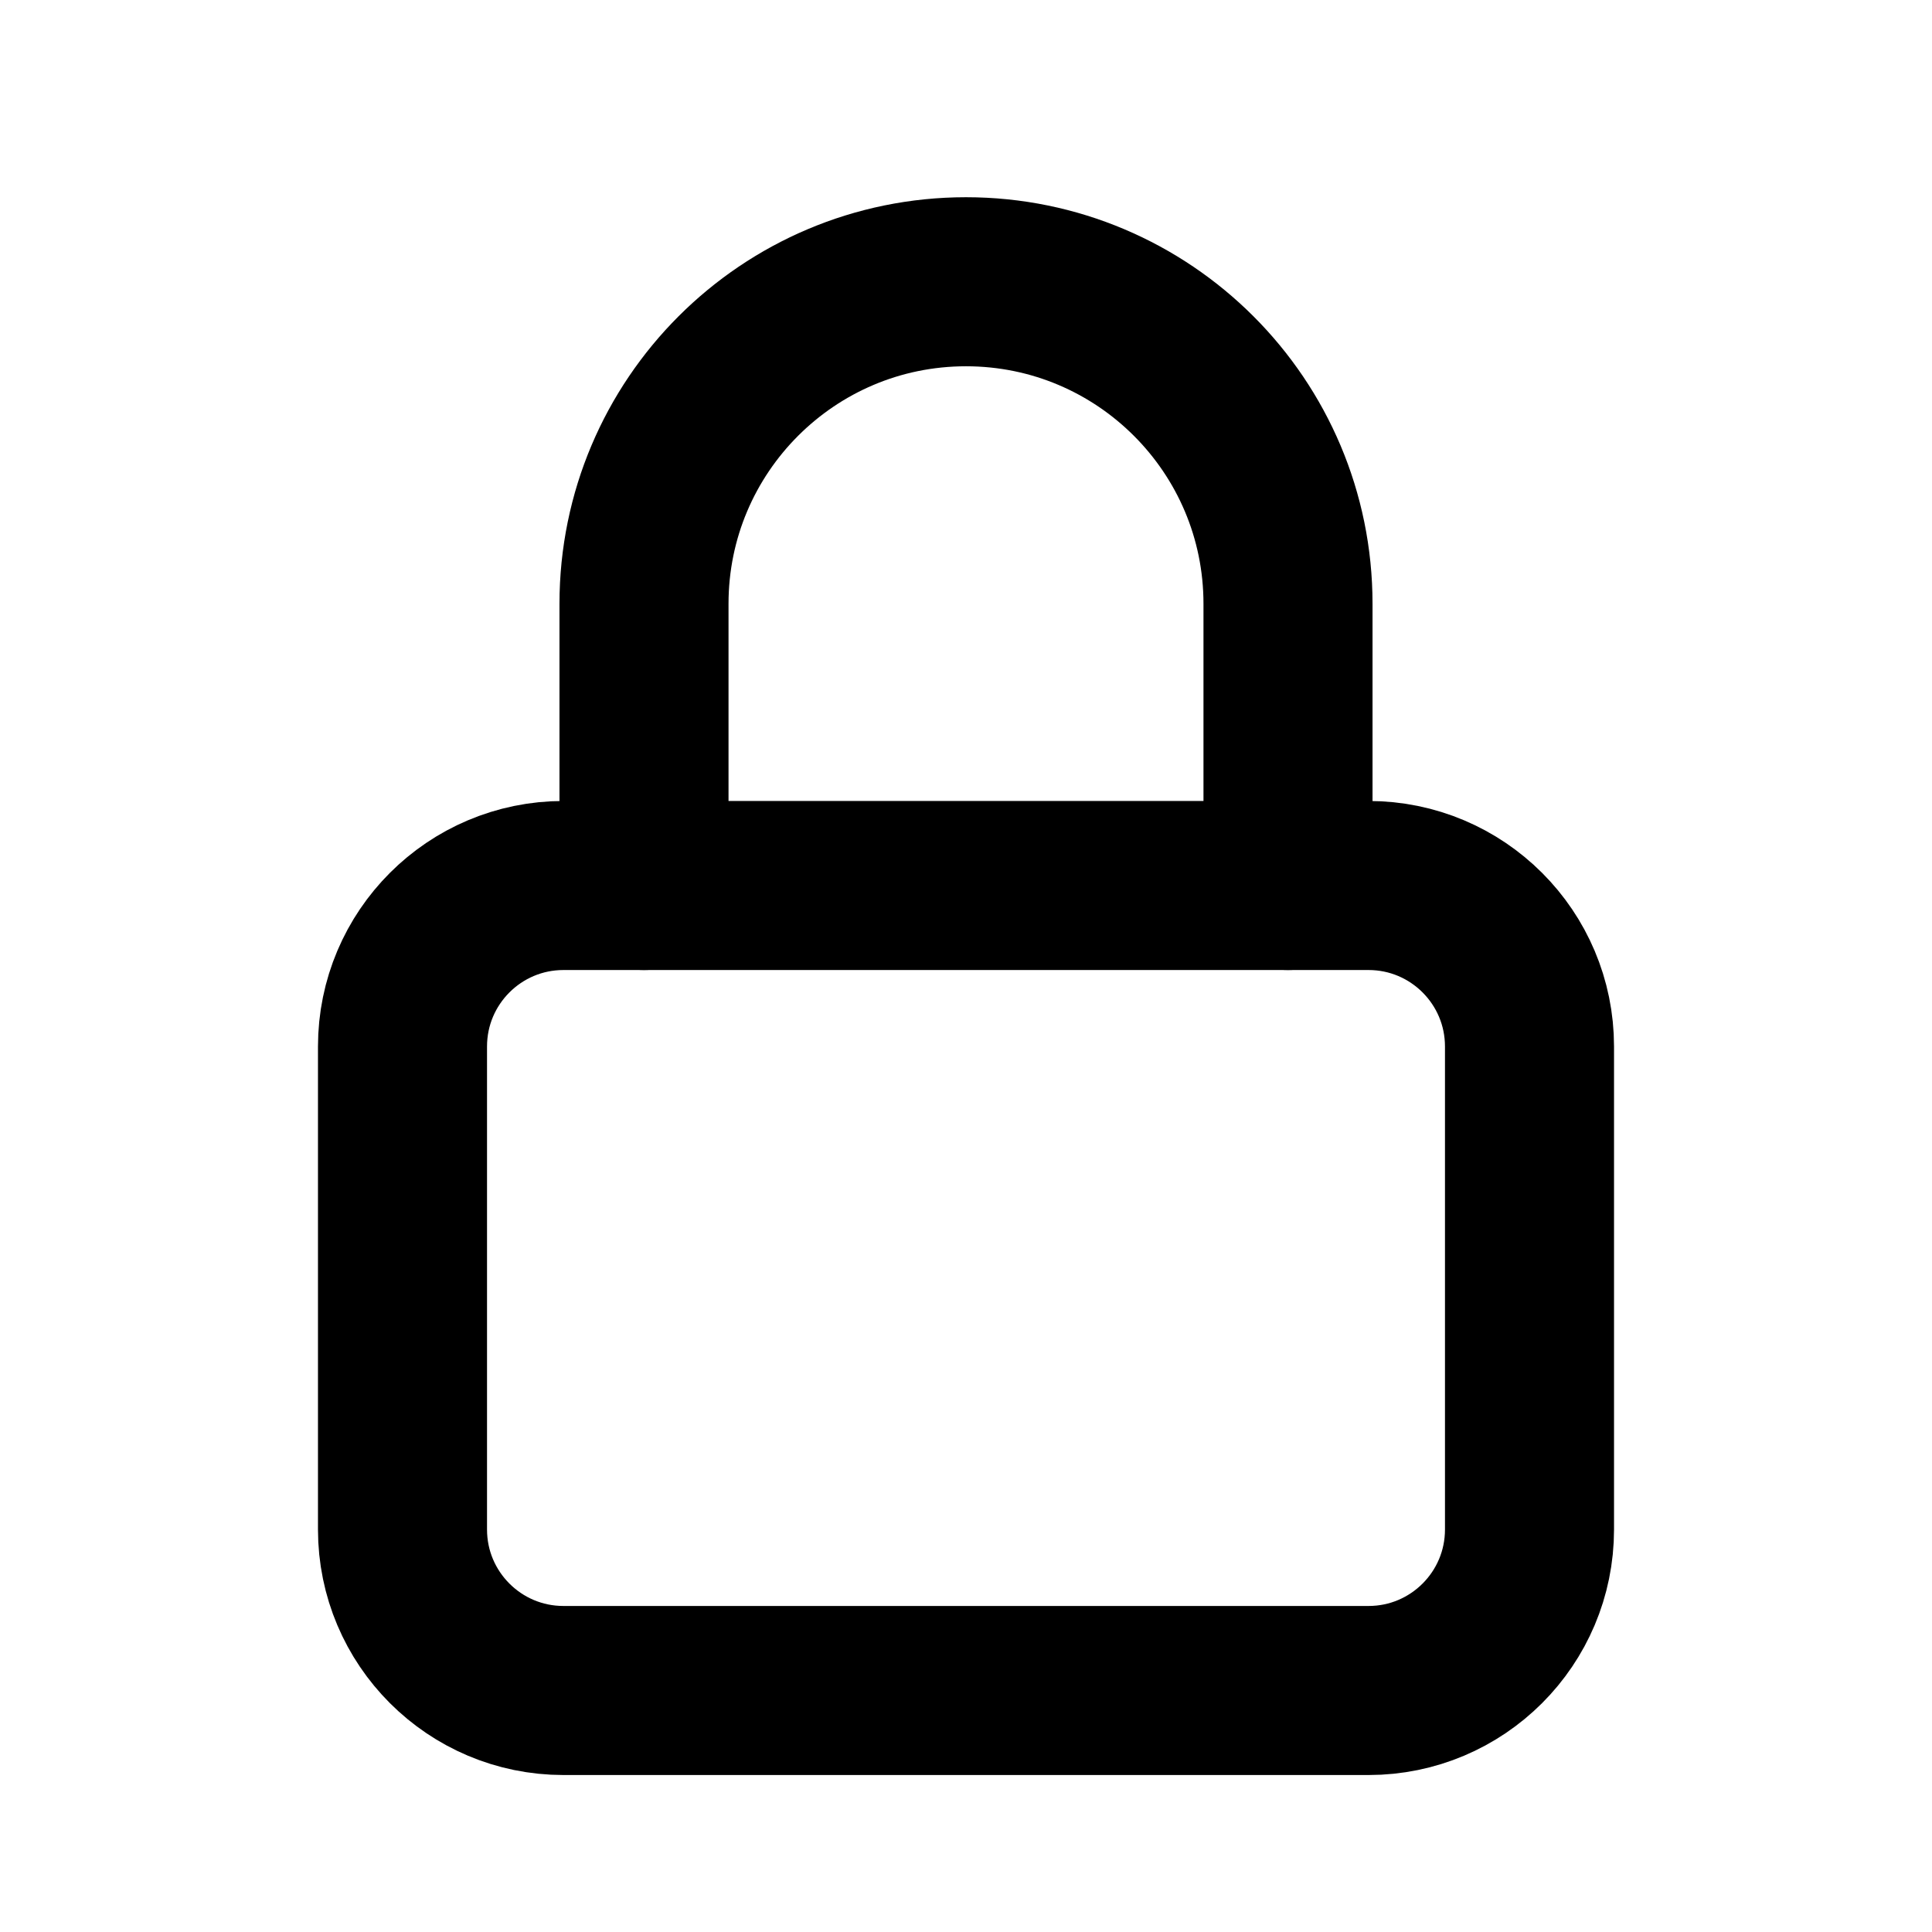
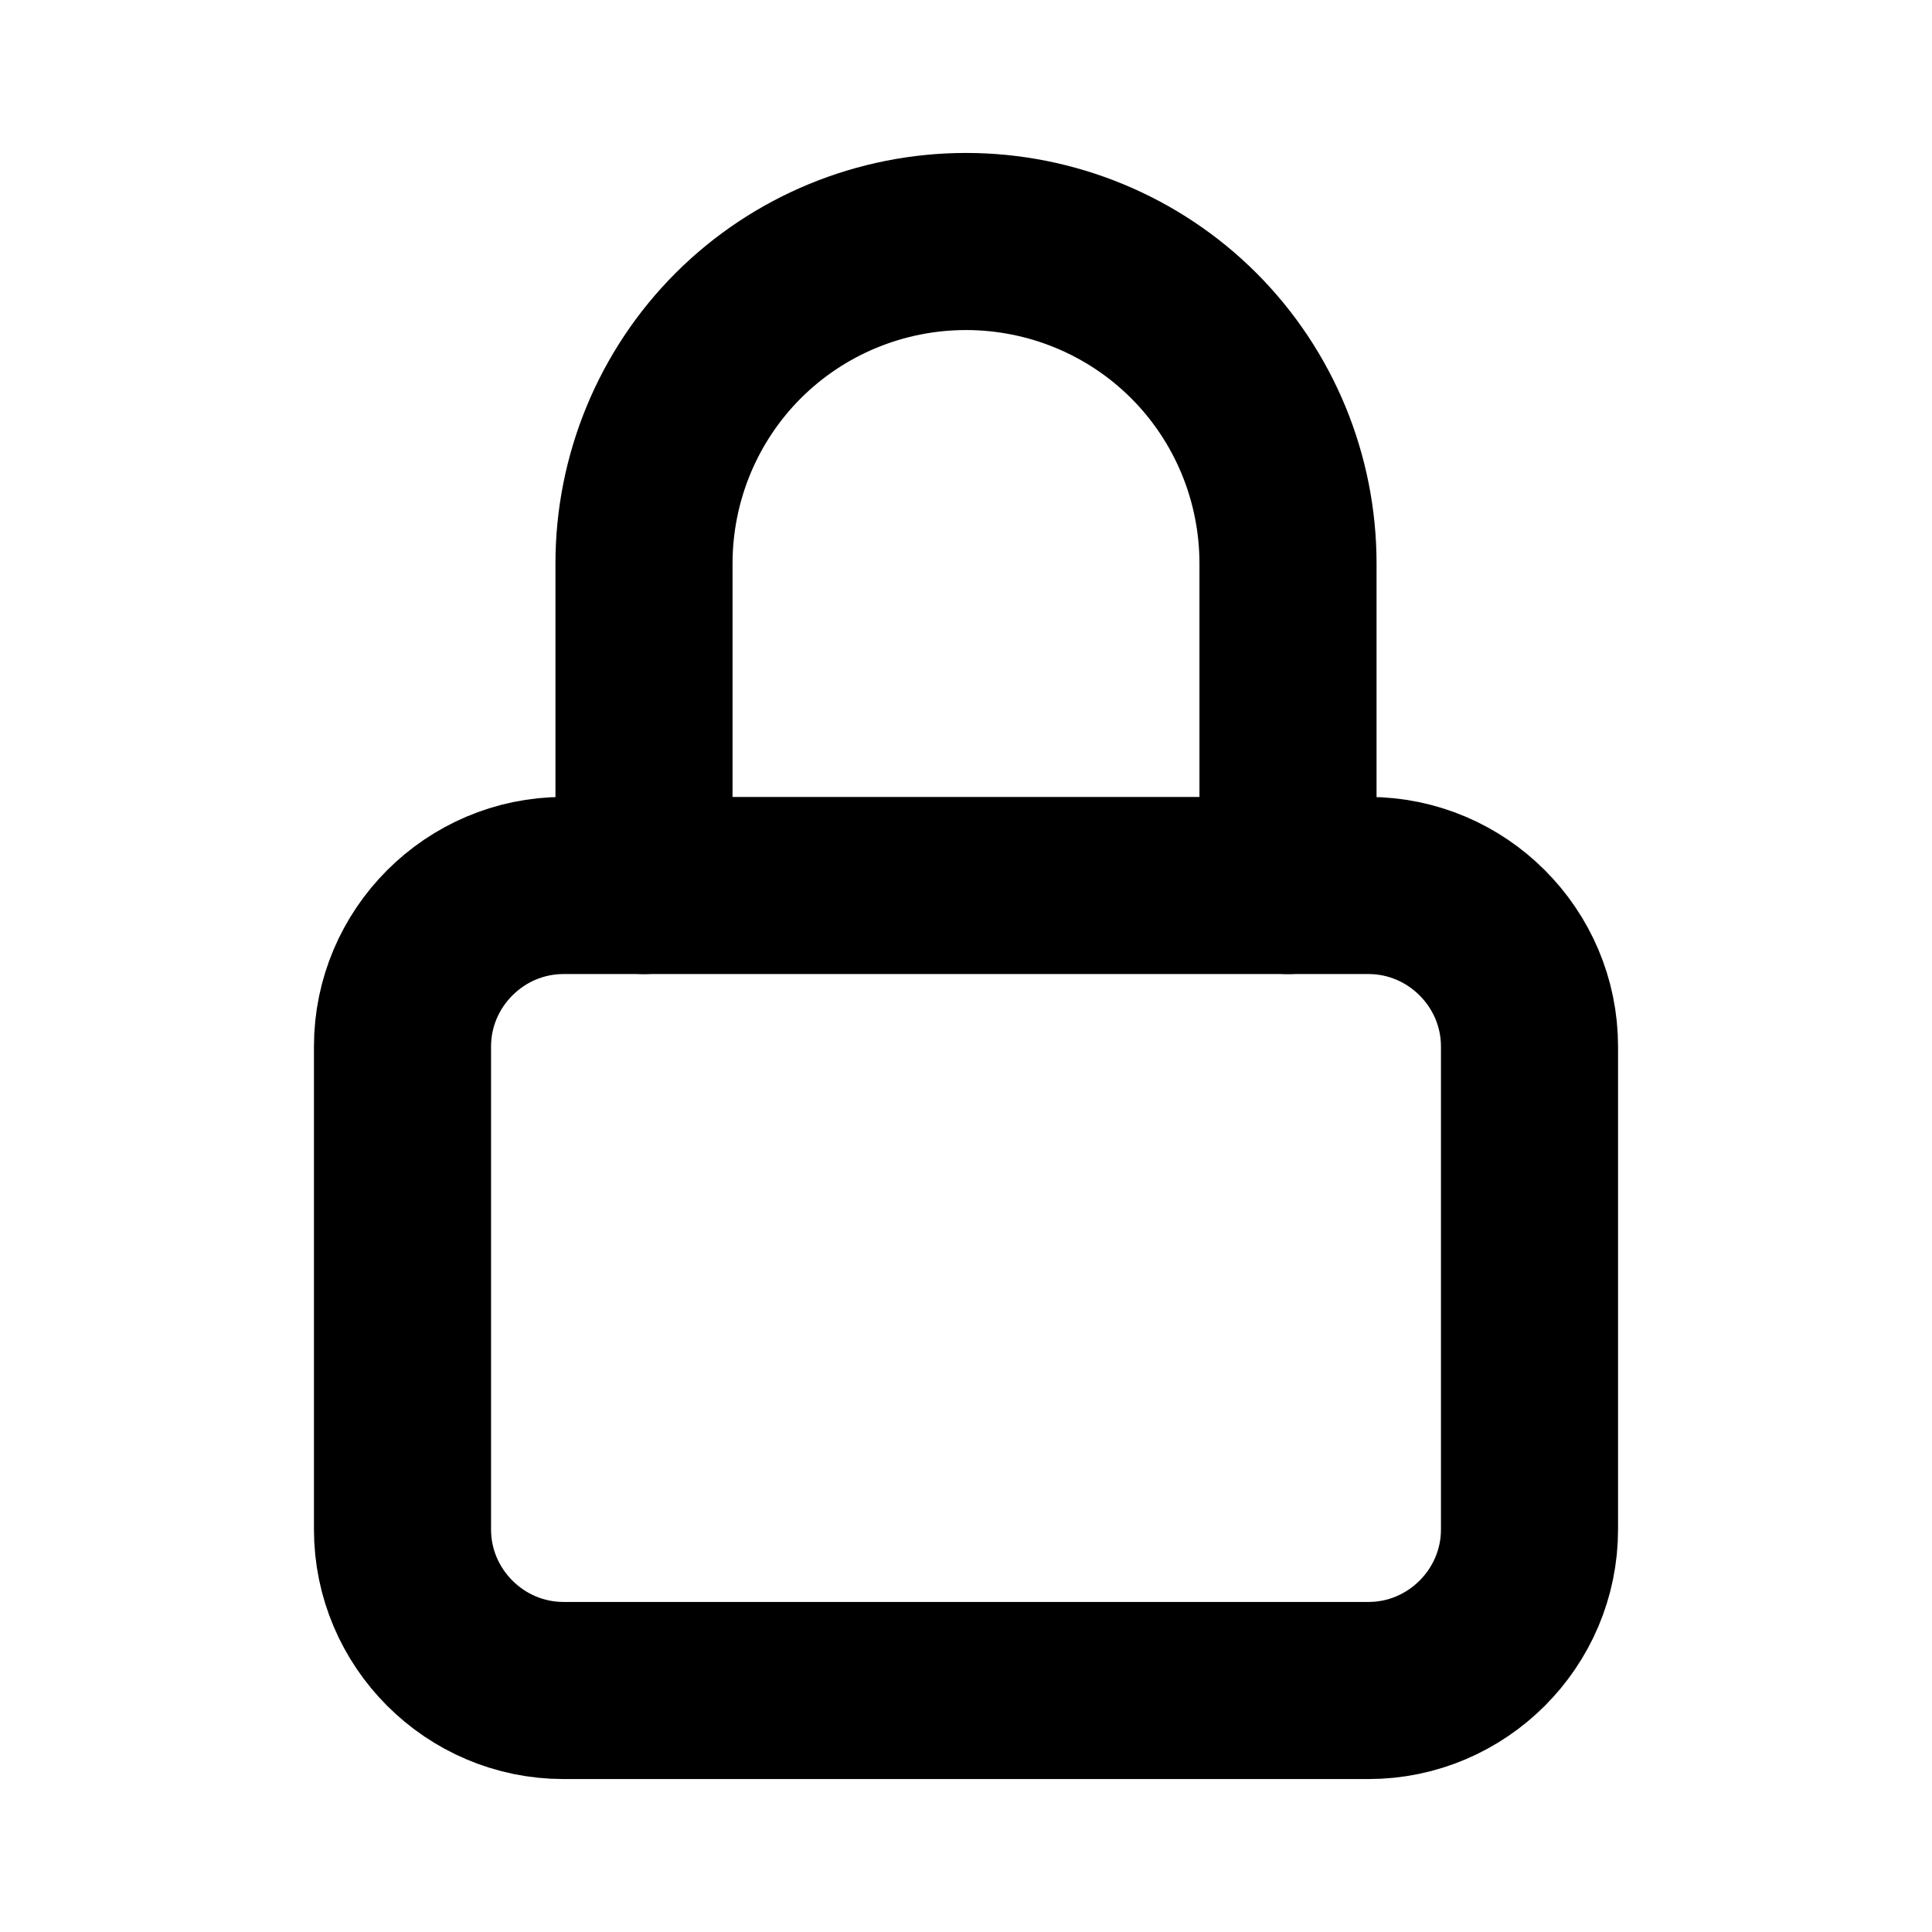
- <svg xmlns="http://www.w3.org/2000/svg" viewBox="0 0 24 24" stroke="#000" stroke-width="2.1" stroke-linecap="round" stroke-linejoin="round" fill="none">
-   <rect x="5" y="11" width="14" height="10" rx="2" />
-   <path d="M8 11V7.5a4 4 0 0 1 8 0V11" />
+ <svg xmlns="http://www.w3.org/2000/svg" width="24" height="24" viewBox="0 0 24 24" fill="none">
+   <path d="M17 11H7C5.9 11 5 11.9 5 13V19C5 20.1 5.9 21 7 21H17C18.1 21 19 20.1 19 19V13C19 11.9 18.1 11 17 11Z" stroke="#000" stroke-width="2.2" stroke-linecap="round" stroke-linejoin="round" />
+   <path d="M8 11V7C8 5.94 8.42 4.92 9.17 4.17C9.92 3.42 10.94 3 12 3C13.06 3 14.08 3.42 14.83 4.17C15.58 4.92 16 5.94 16 7V11" stroke="#000" stroke-width="2.2" stroke-linecap="round" stroke-linejoin="round" />
</svg>
